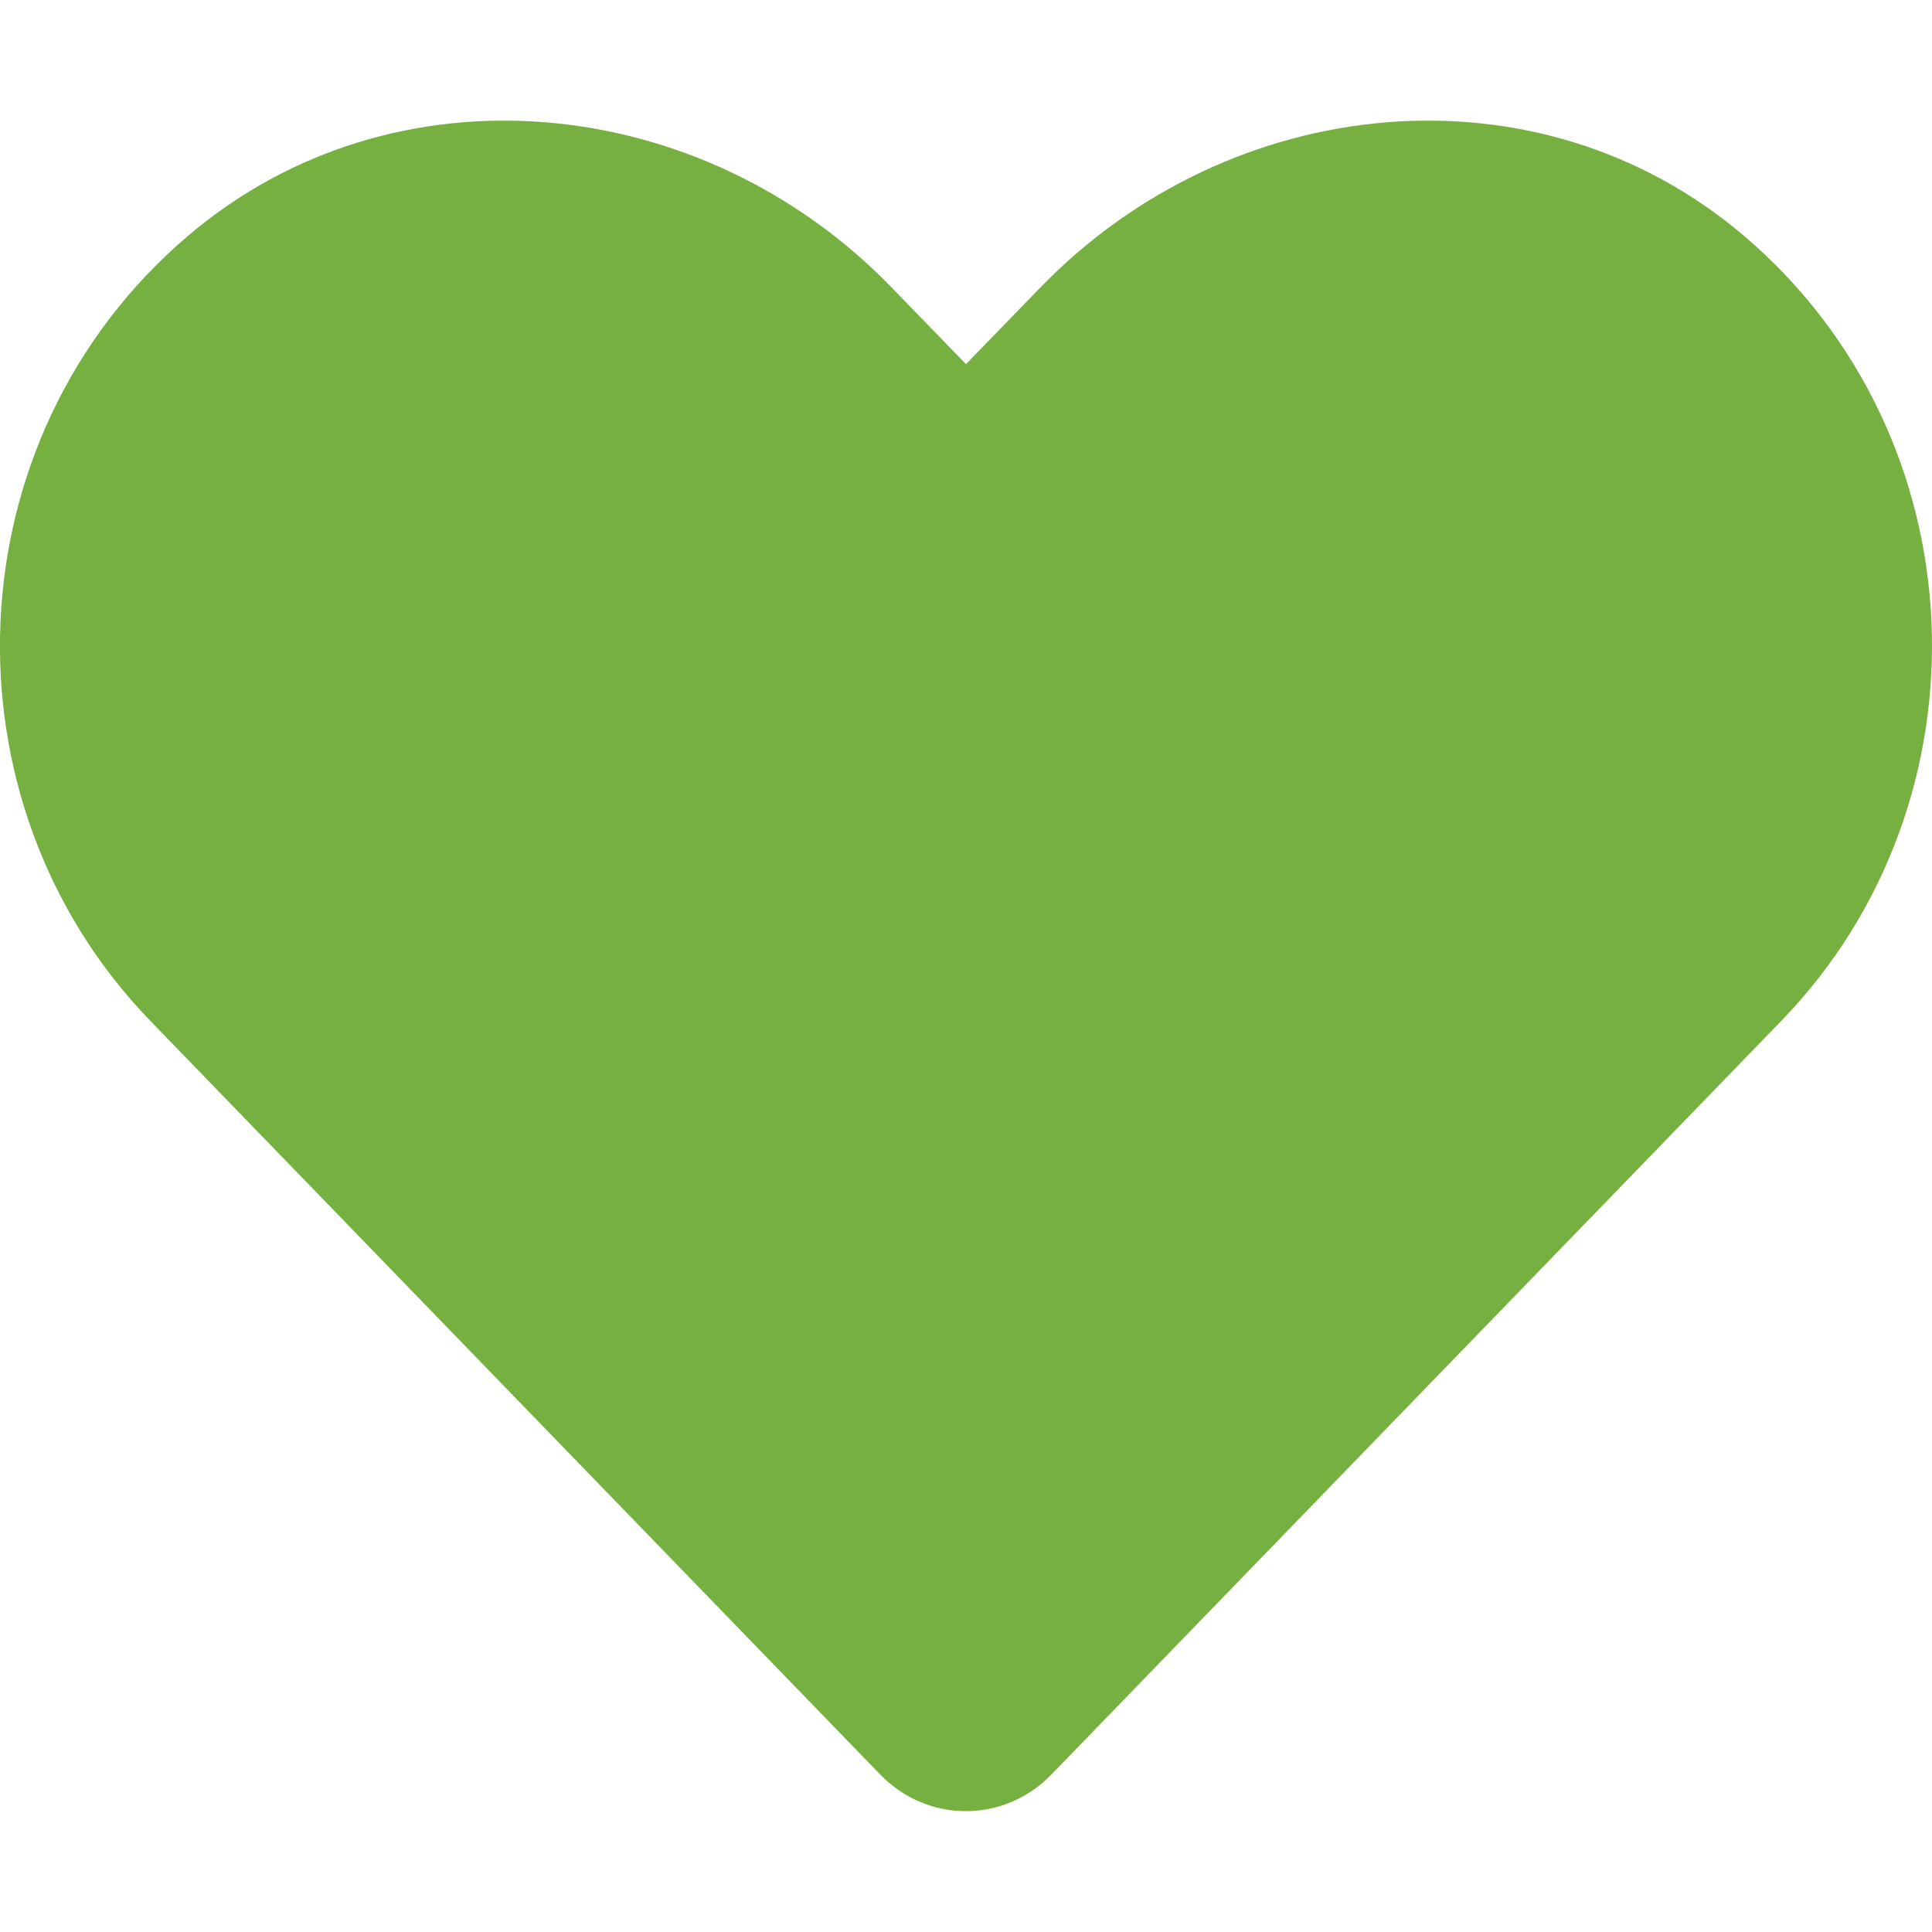
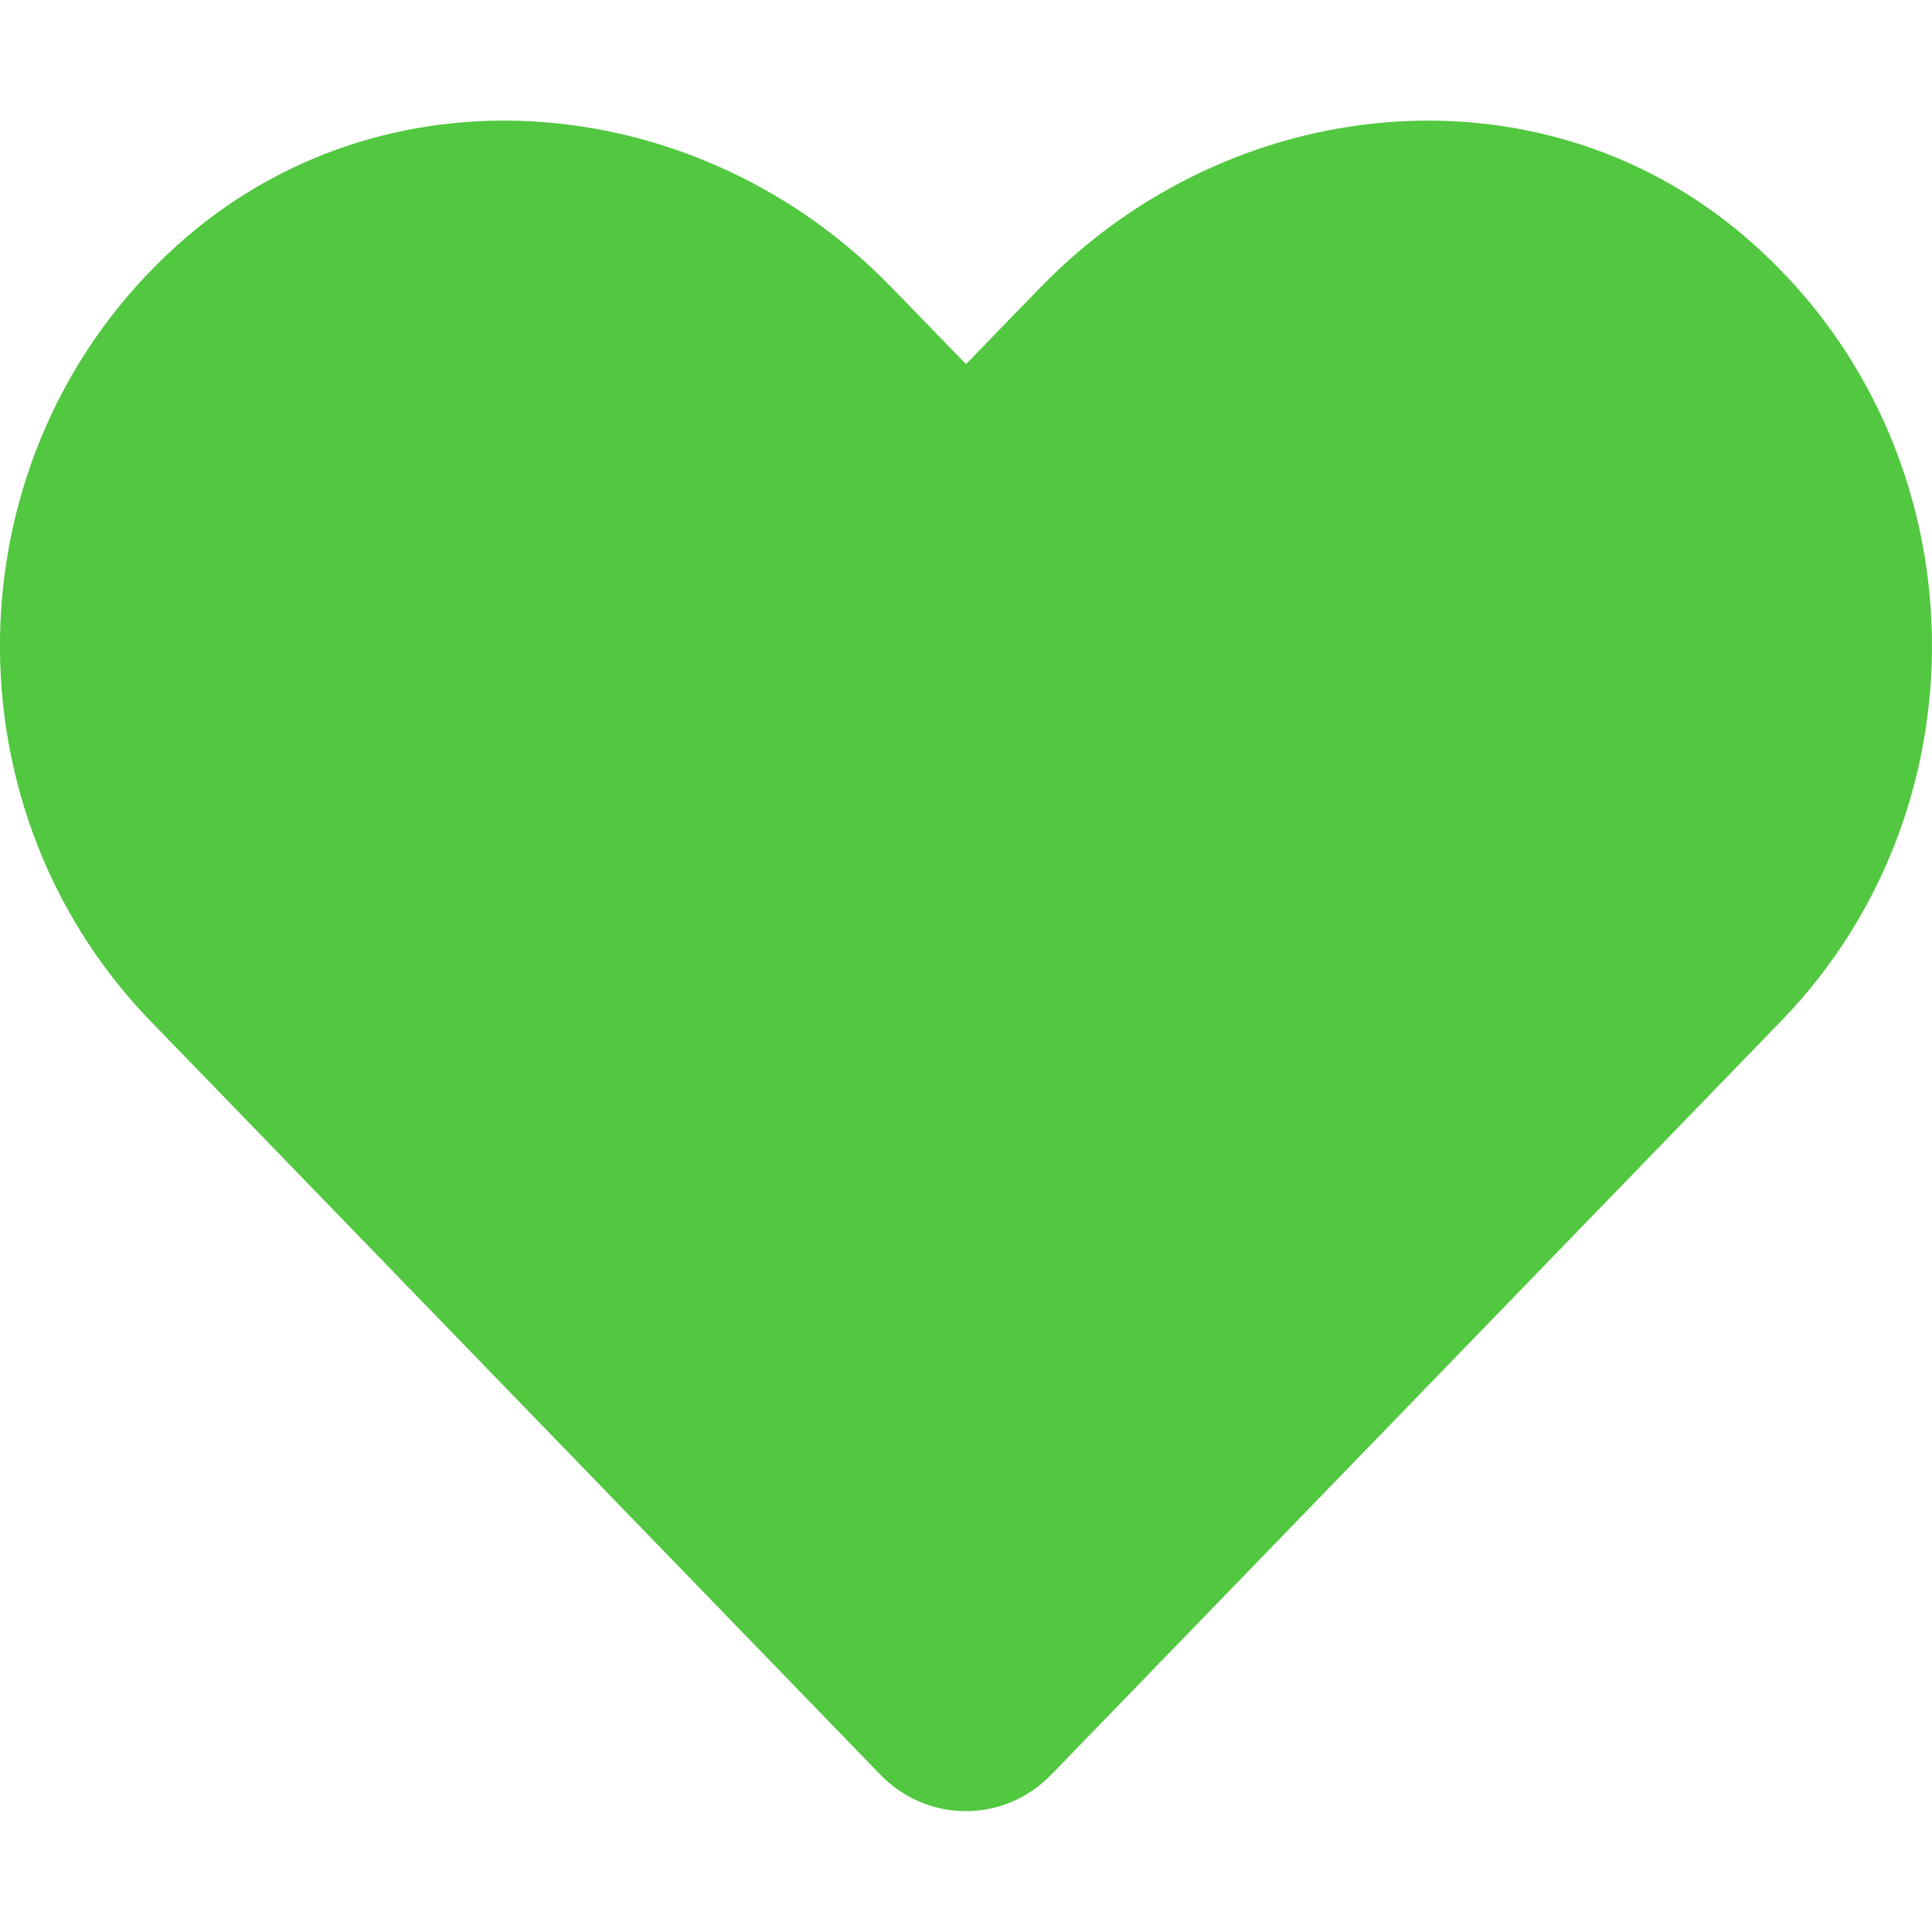
<svg xmlns="http://www.w3.org/2000/svg" aria-hidden="true" focusable="false" data-prefix="fas" data-icon="heart" class="svg-inline--fa fa-heart fa-w-16" role="img" viewBox="0 0 512 512">
-   <path fill="#76b041ff" d="M462.3 62.6C407.5 15.9 326 24.3 275.7 76.2L256 96.5l-19.7-20.3C186.1 24.3 104.5 15.9 49.7 62.6c-62.8 53.6-66.1 149.8-9.9 207.9l193.5 199.8c12.5 12.9 32.8 12.9 45.3 0l193.5-199.8c56.3-58.1 53-154.3-9.8-207.9z" />
+   <path fill="#52C740" d="M462.3 62.6C407.5 15.9 326 24.3 275.7 76.2L256 96.5l-19.7-20.3C186.1 24.3 104.5 15.9 49.7 62.6c-62.8 53.6-66.1 149.8-9.9 207.9l193.5 199.8c12.5 12.9 32.8 12.9 45.3 0l193.5-199.8c56.3-58.1 53-154.3-9.8-207.9z" />
</svg>
